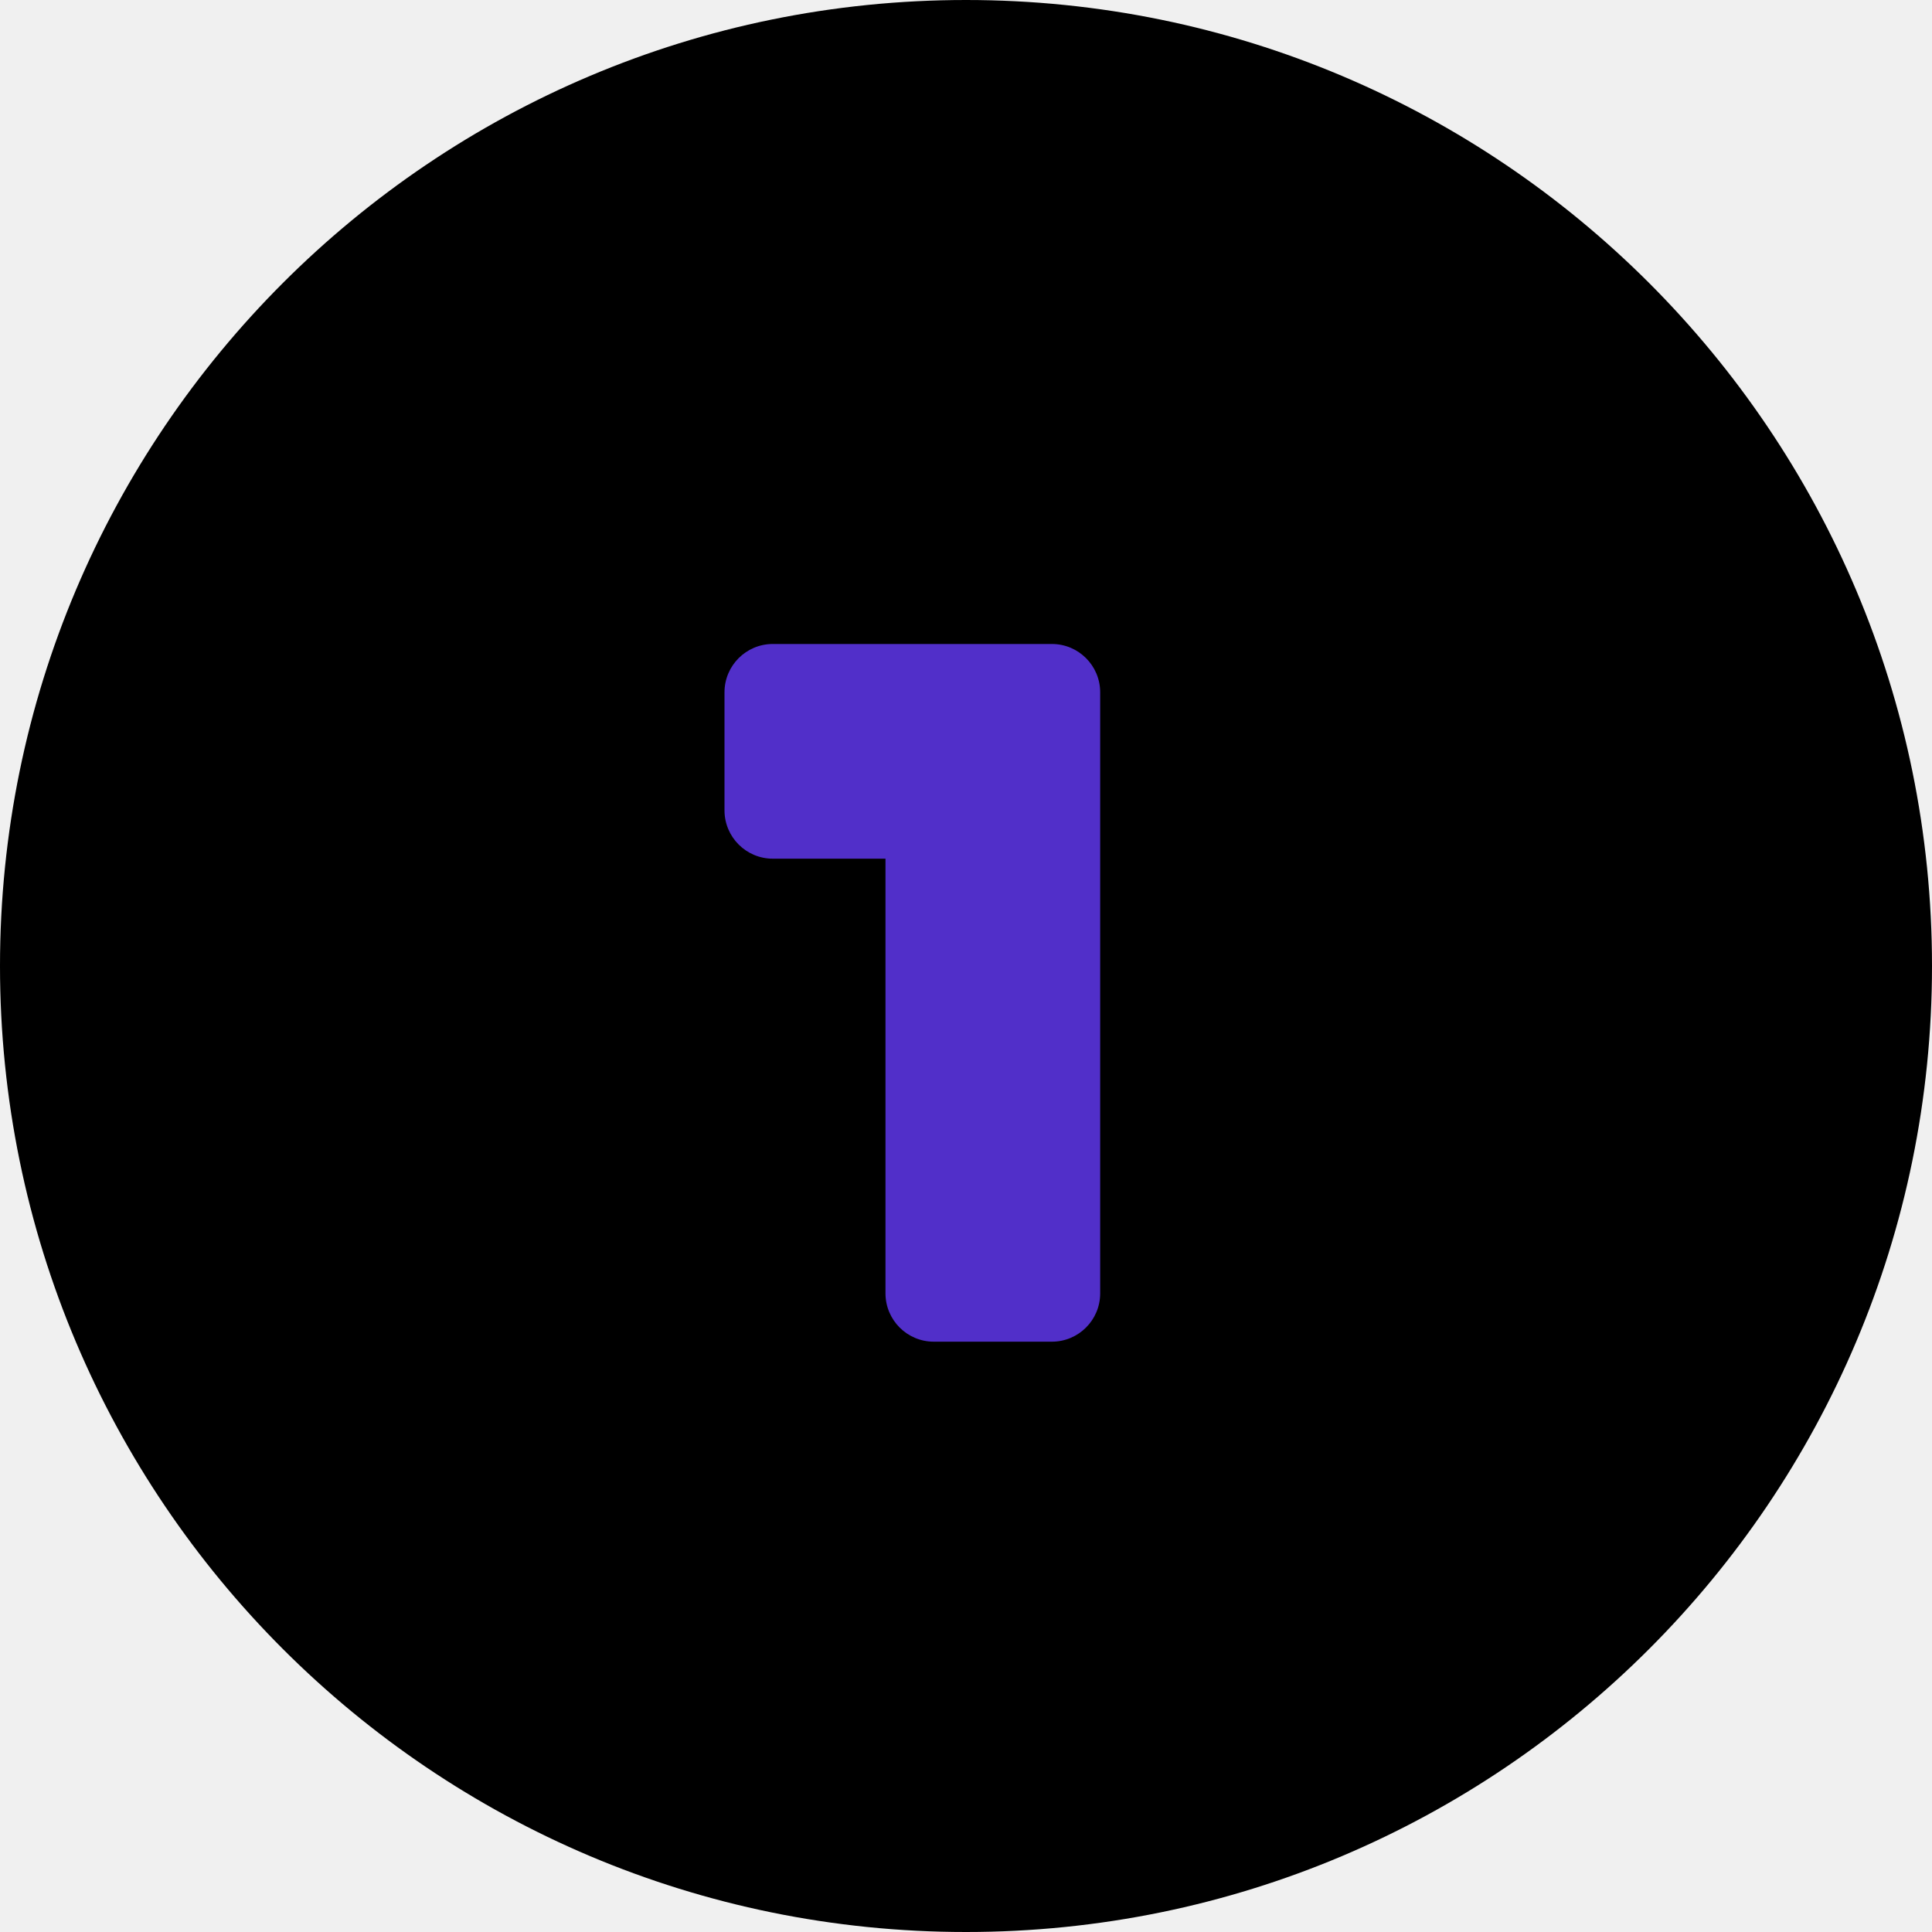
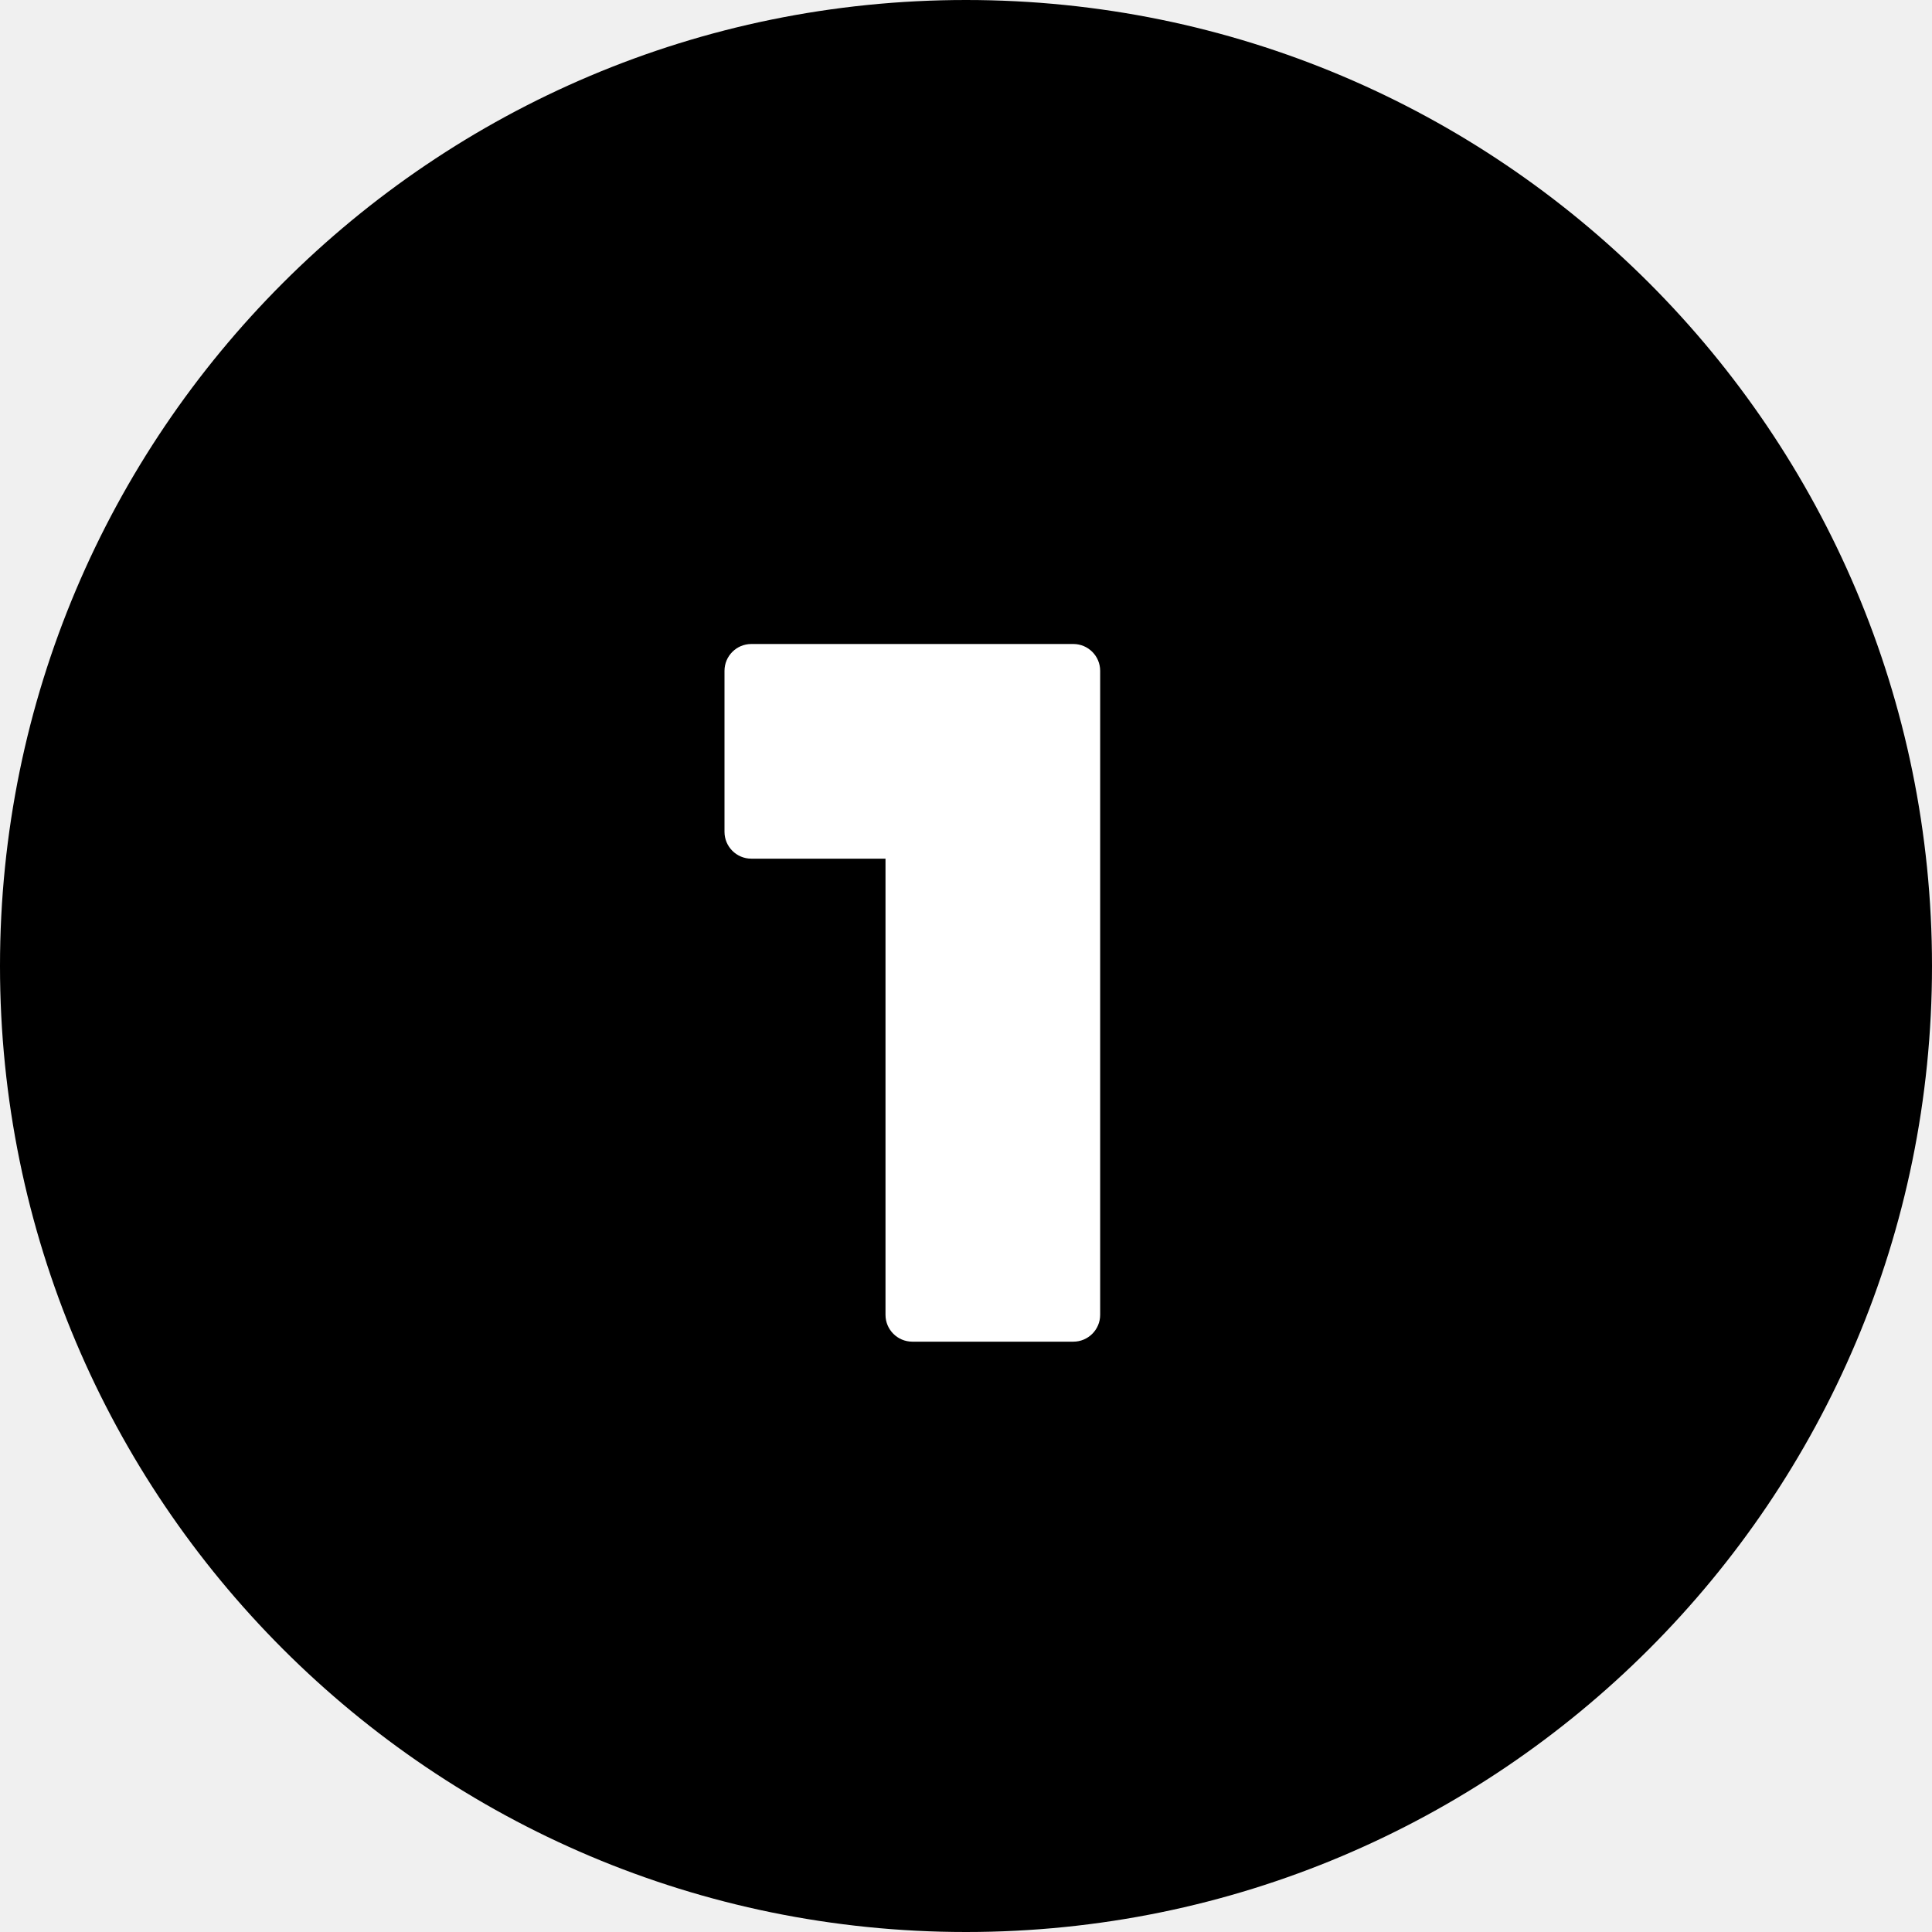
- <svg xmlns="http://www.w3.org/2000/svg" width="40" height="40" viewBox="0 0 40 40" fill="none">
-   <rect width="40" height="40" rx="20" fill="black" />
-   <path d="M15 14.333C15 13.781 15.448 13.333 16 13.333H21.778C22.33 13.333 22.778 13.781 22.778 14.333V26.778C22.778 27.33 22.33 27.778 21.778 27.778H19.333C18.781 27.778 18.333 27.33 18.333 26.778V17.778H16C15.448 17.778 15 17.33 15 16.778V14.333Z" fill="#512FC9" />
+ <svg xmlns="http://www.w3.org/2000/svg" width="72" height="72" viewBox="0 0 72 72" fill="none">
+   <rect width="72" height="72" rx="36" fill="black" />
+   <path d="M27 25C27 24.448 27.448 24 28 24H40C40.552 24 41 24.448 41 25V49C41 49.552 40.552 50 40 50H34C33.448 50 33 49.552 33 49V32H28C27.448 32 27 31.552 27 31V25Z" fill="white" />
</svg>
